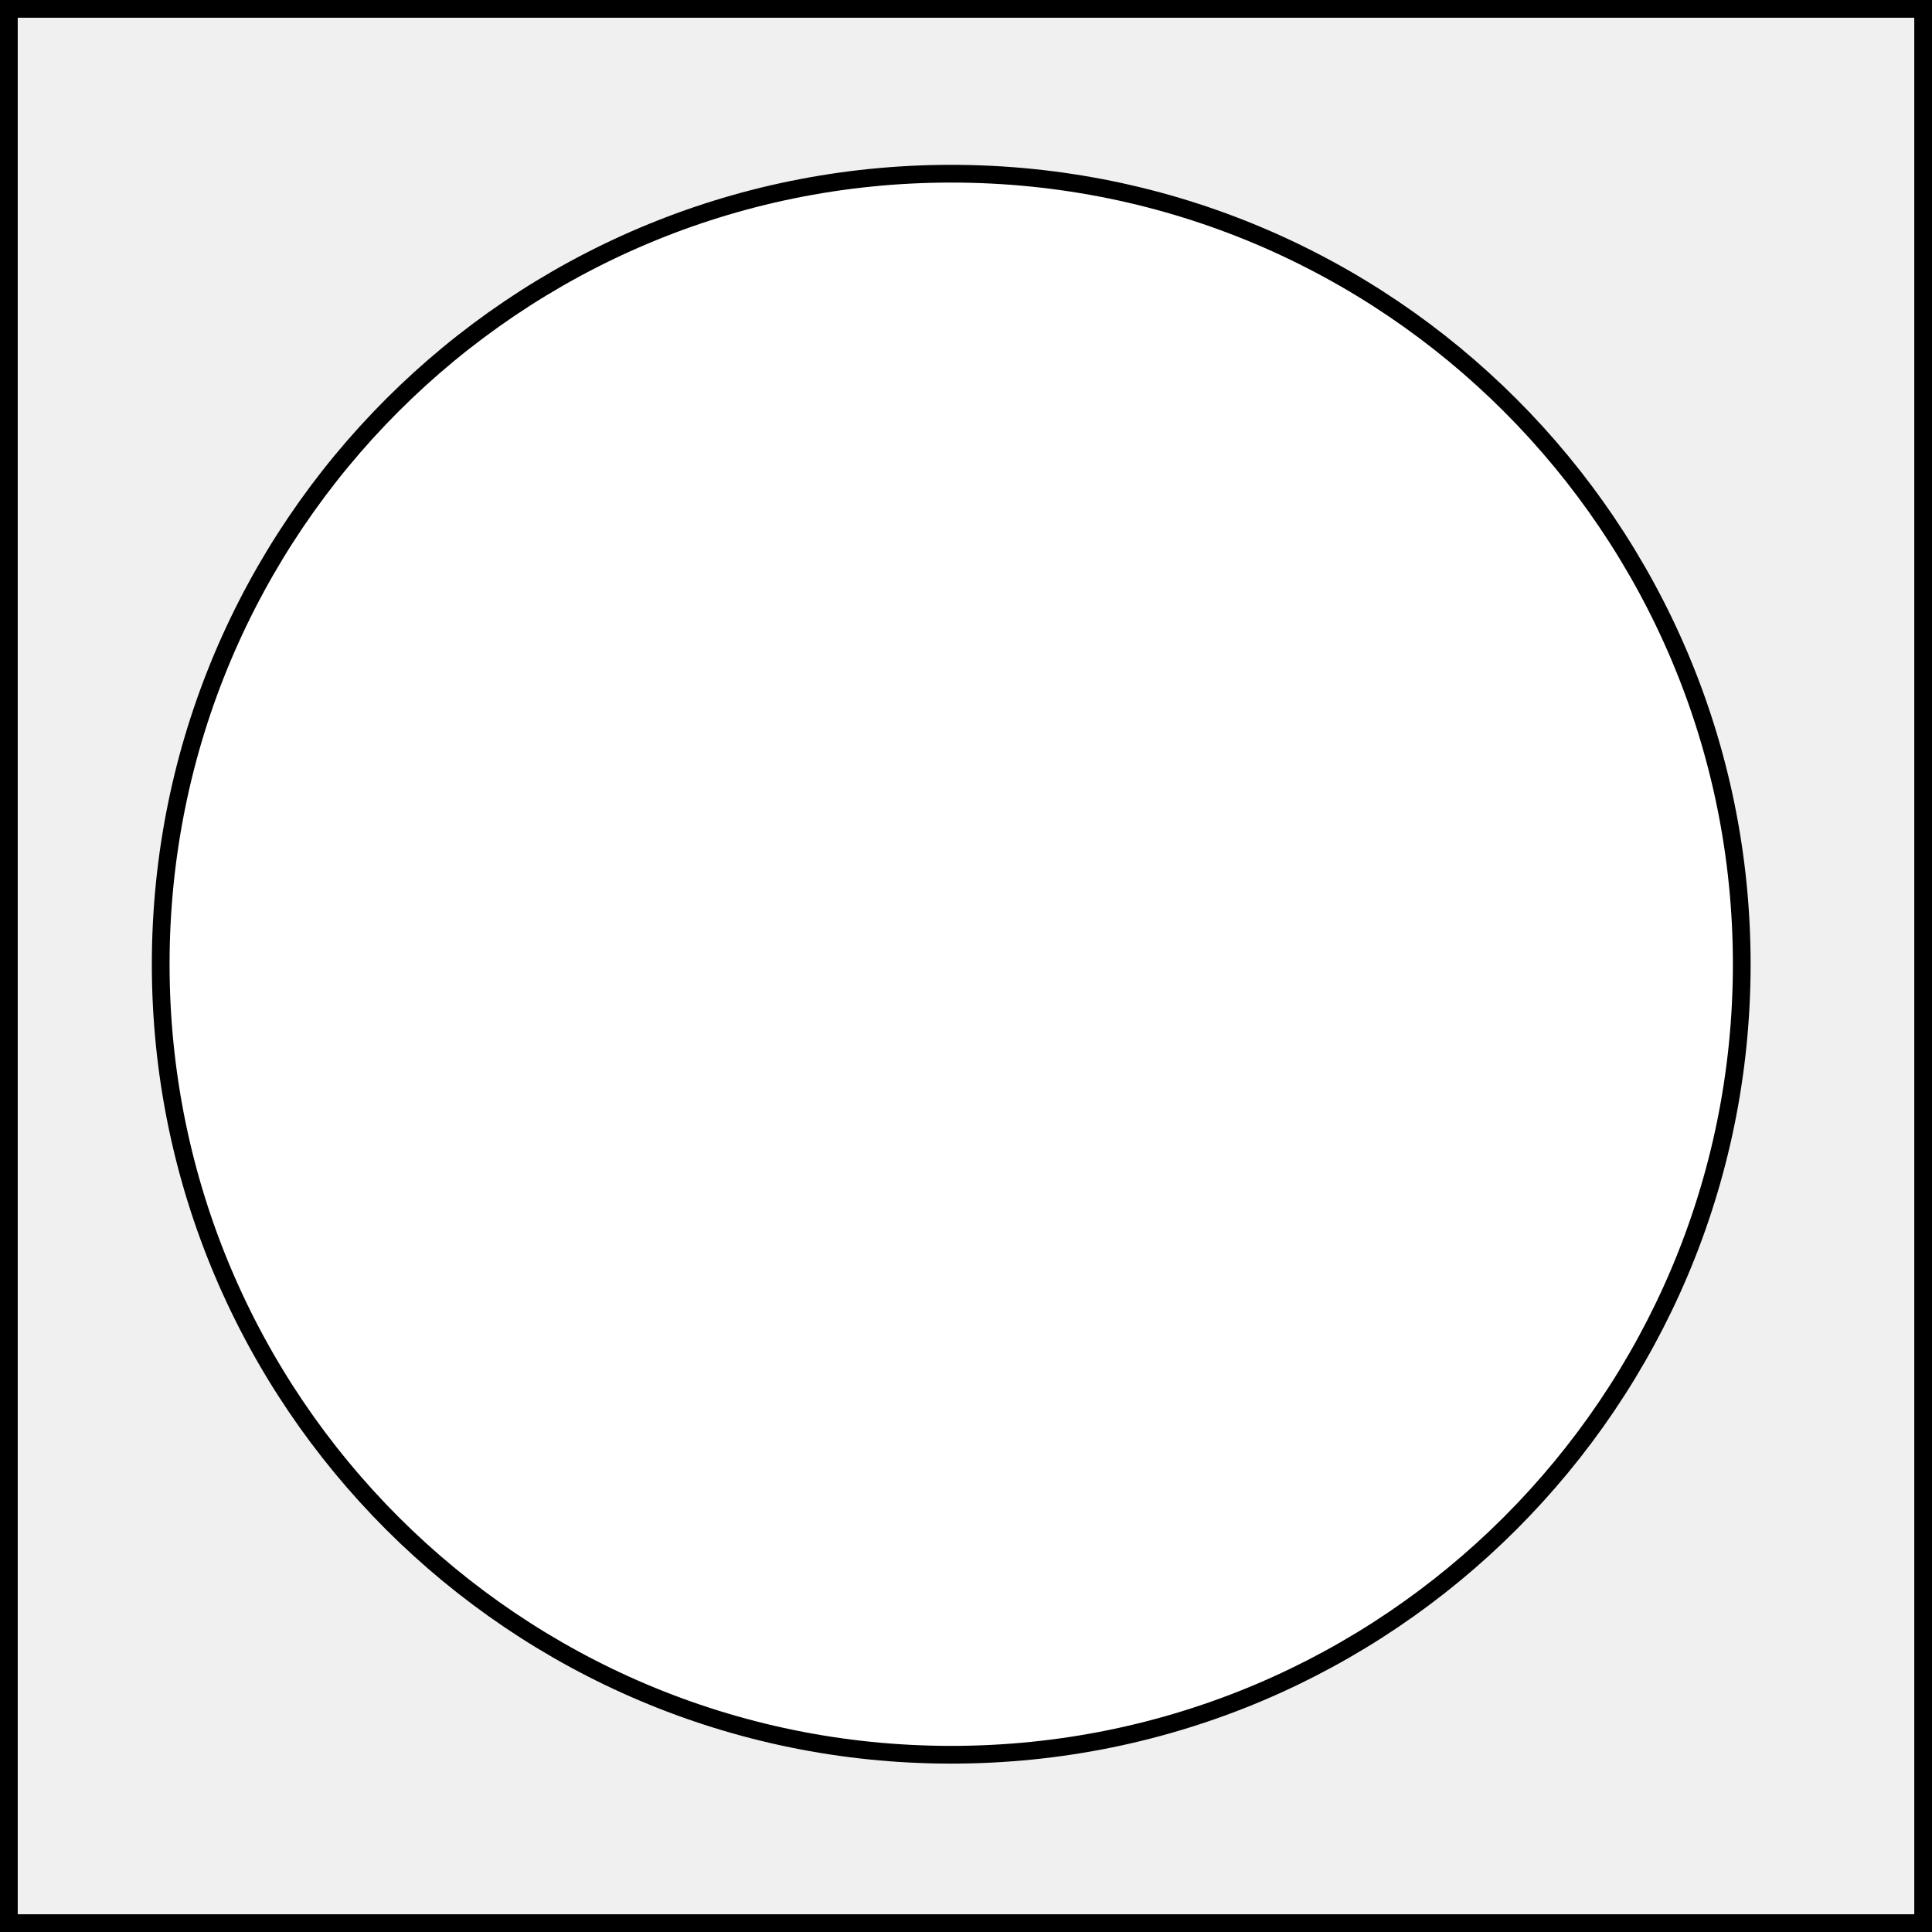
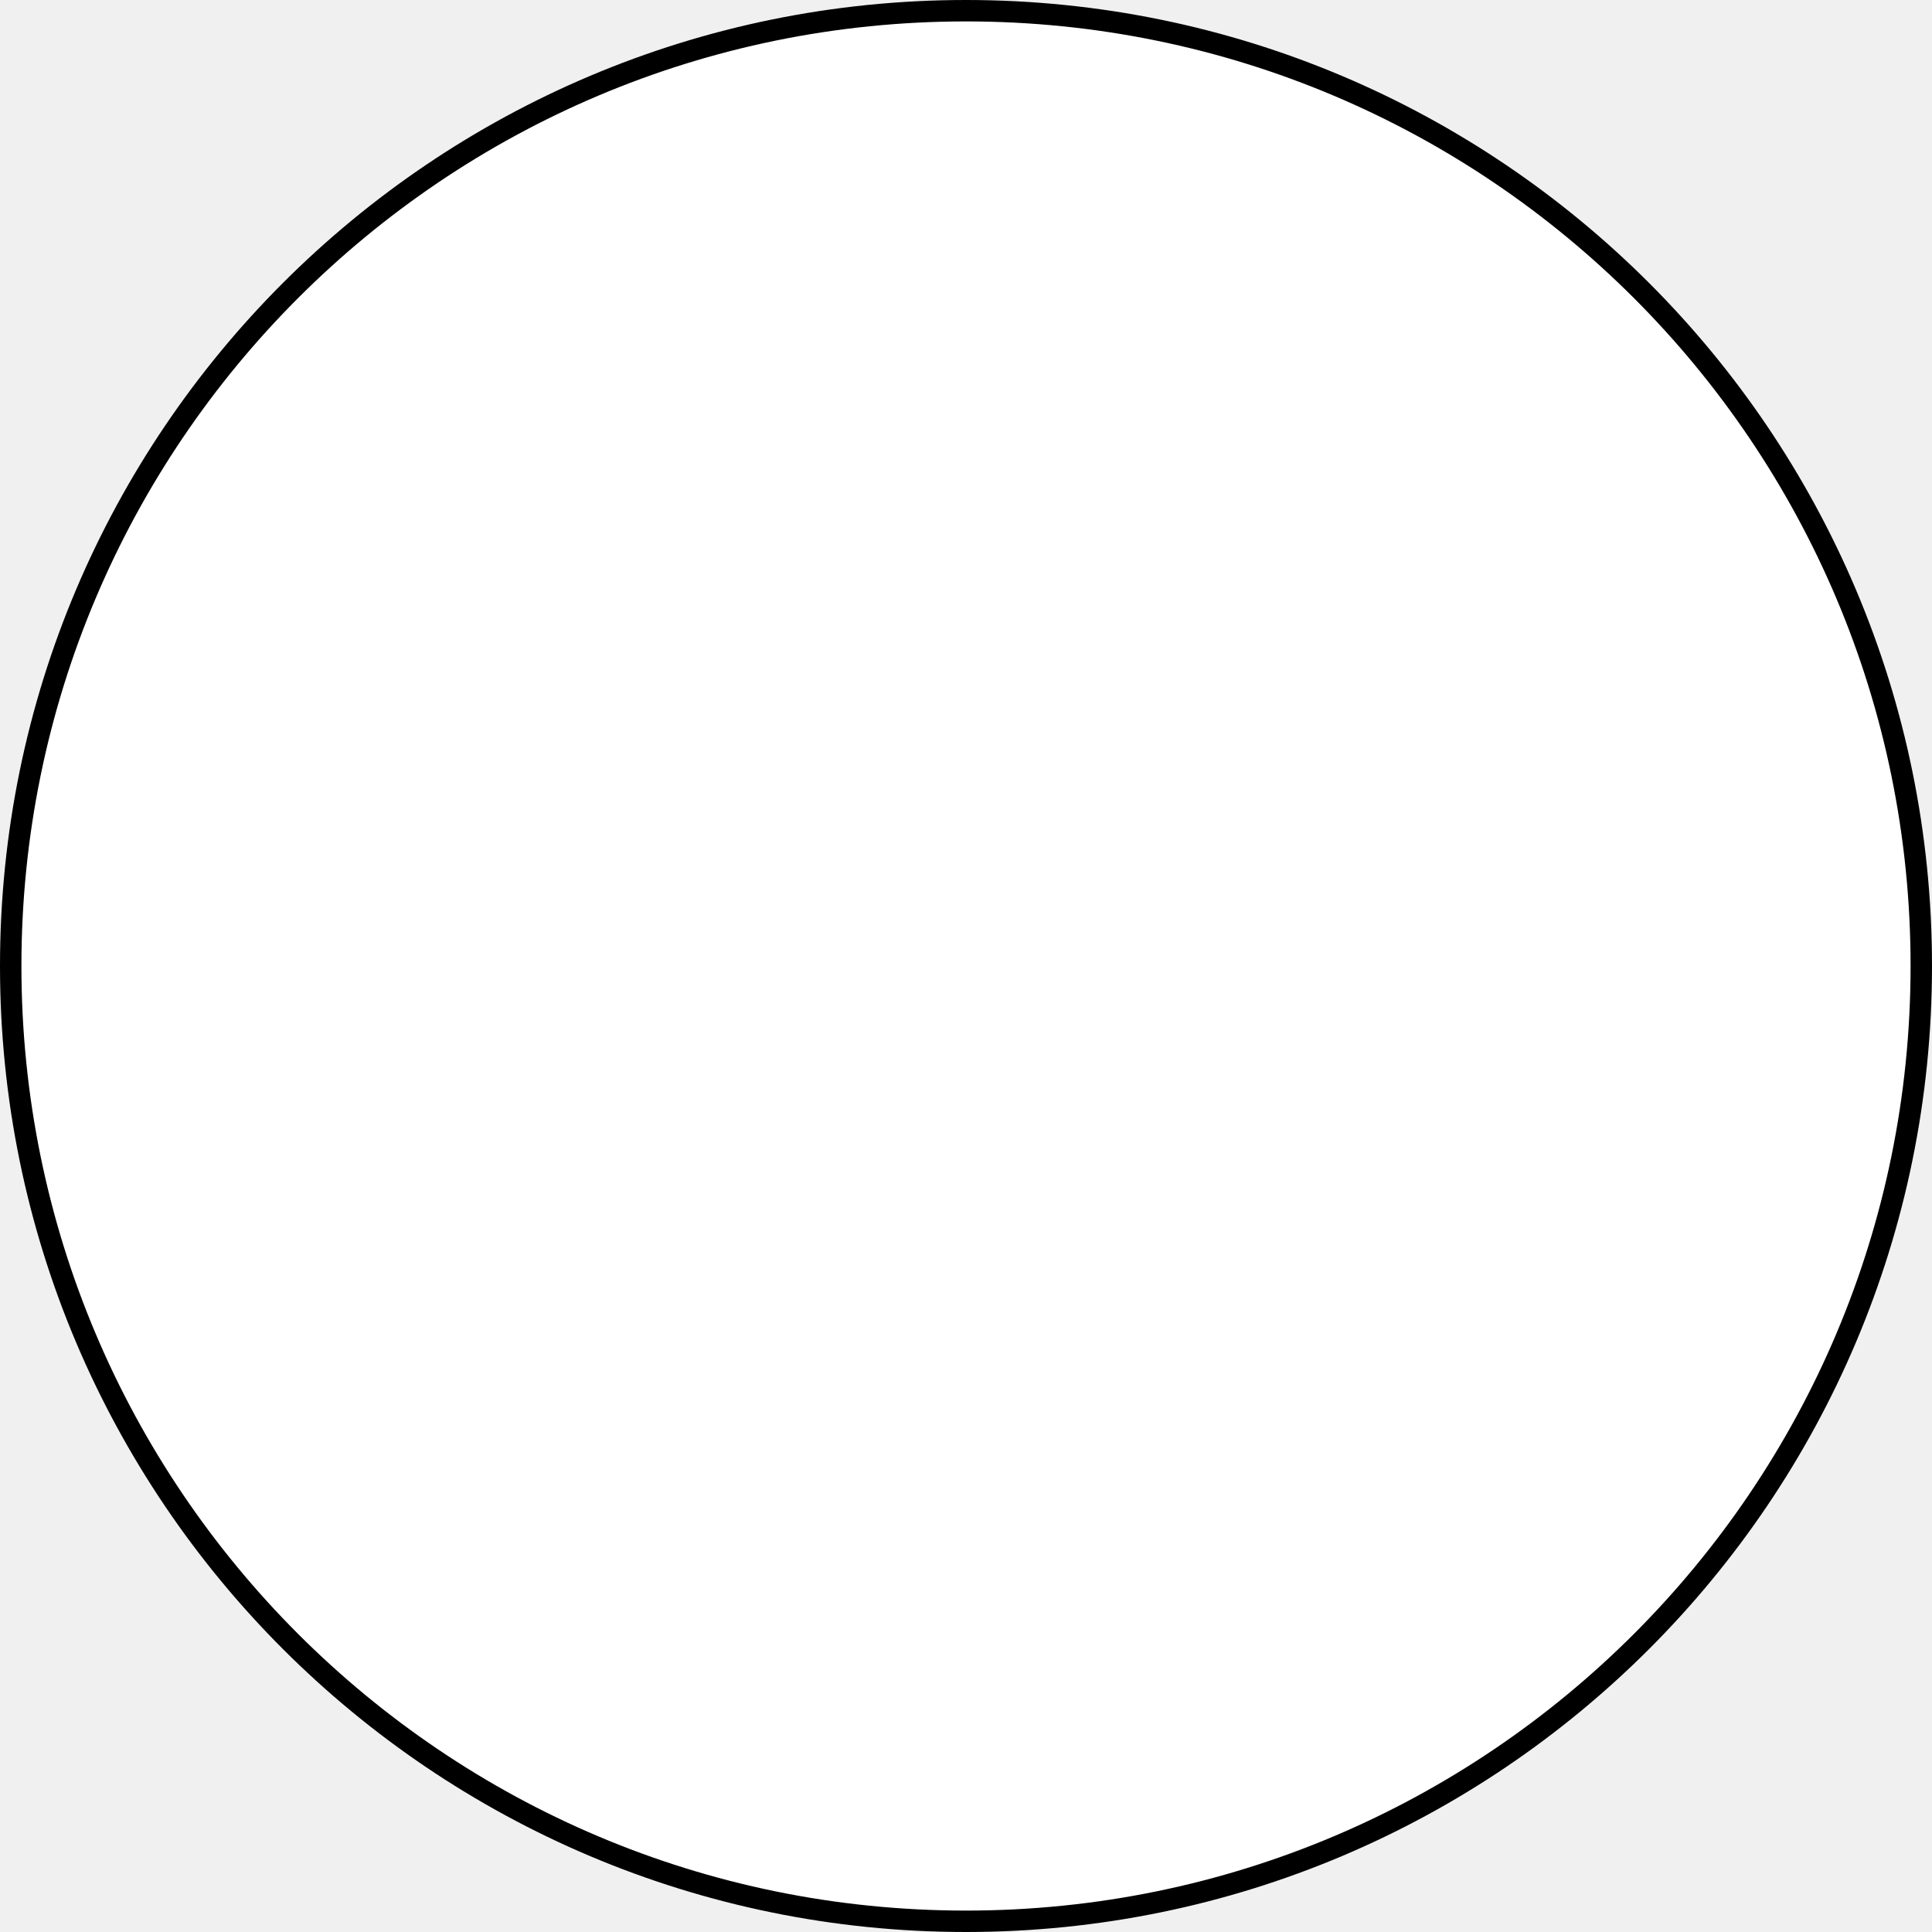
- <svg xmlns="http://www.w3.org/2000/svg" version="1.1" id="Layer_1" x="0px" y="0px" viewBox="0 0 327 327" style="enable-background:new 0 0 327 327;" xml:space="preserve">
+ <svg xmlns="http://www.w3.org/2000/svg" version="1.1" id="Layer_1" x="0px" y="0px" viewBox="0 0 270.6 270.6" style="enable-background:new 0 0 270.6 270.6;" xml:space="preserve">
  <style type="text/css">
	.st0{fill:#FFFFFF;stroke:#000000;stroke-width:3;stroke-miterlimit:10;}
- 	.st1{fill:none;stroke:#000000;stroke-width:3;stroke-miterlimit:10;}
</style>
-   <circle class="st0" cx="161" cy="163.2" r="133.8" />
-   <rect x="1.5" y="1.5" class="st1" width="324" height="324" />
+   <circle class="st0" cx="135.3" cy="135.3" r="133.8" />
</svg>
